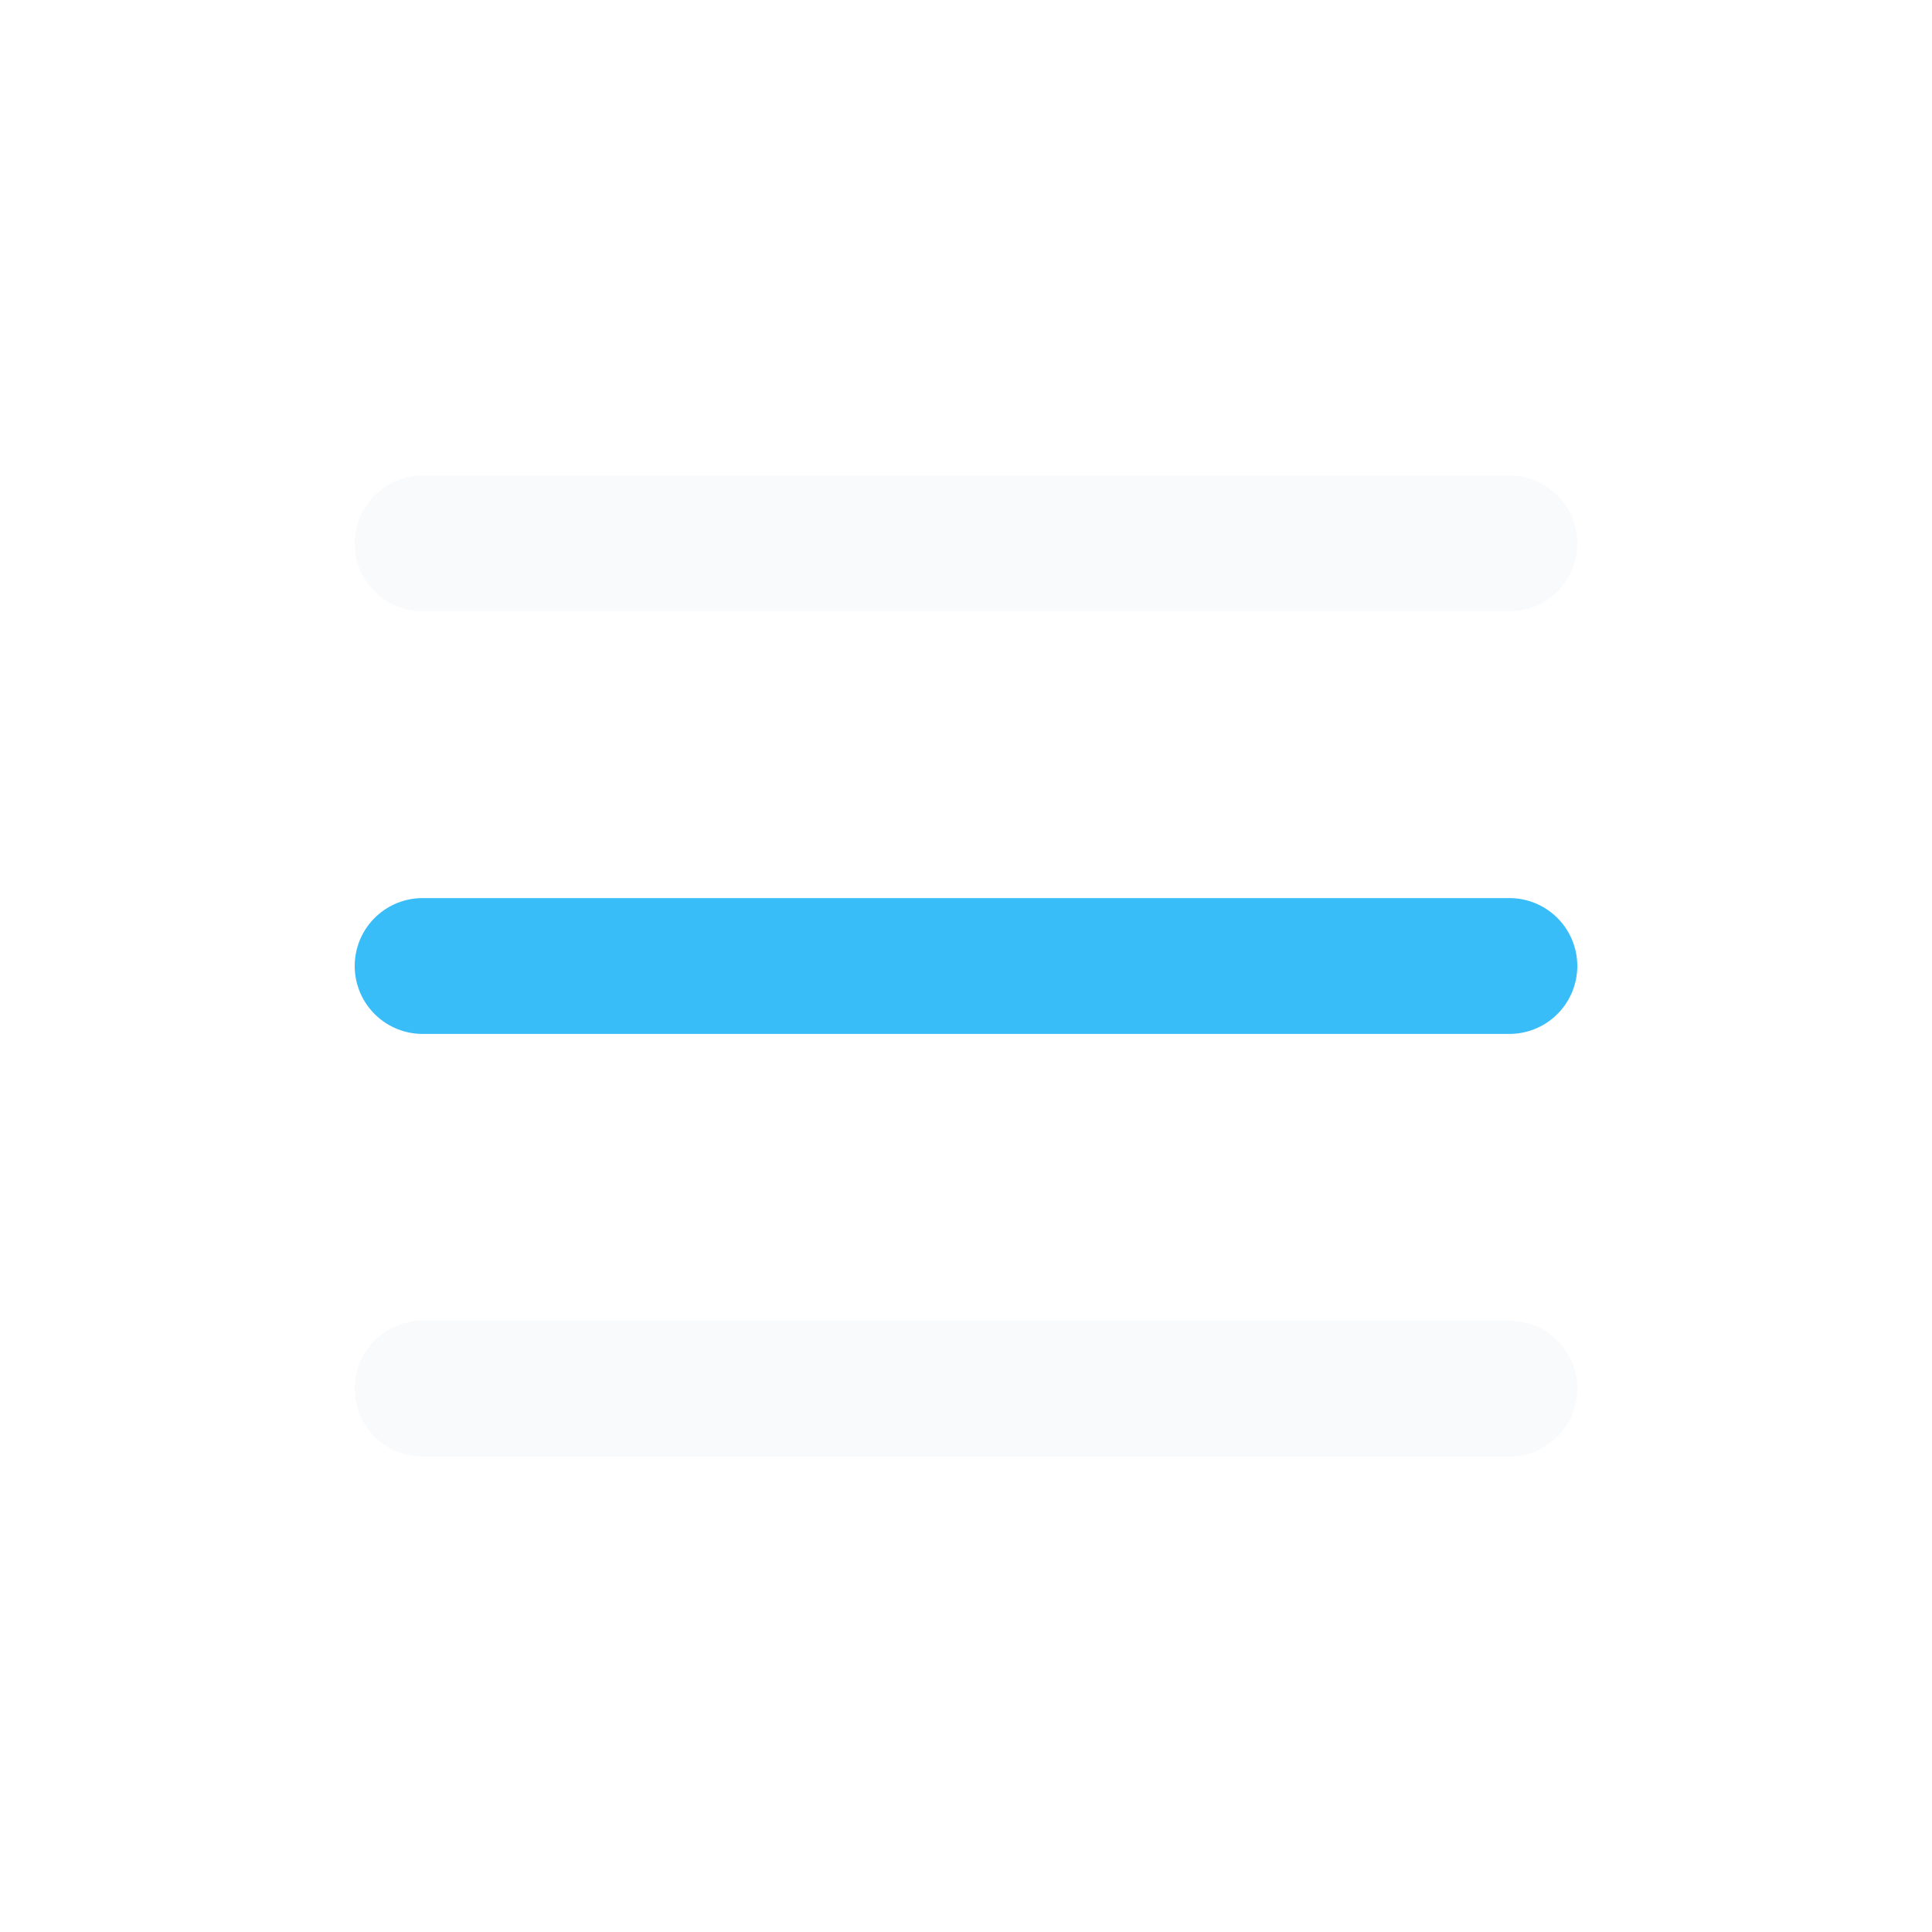
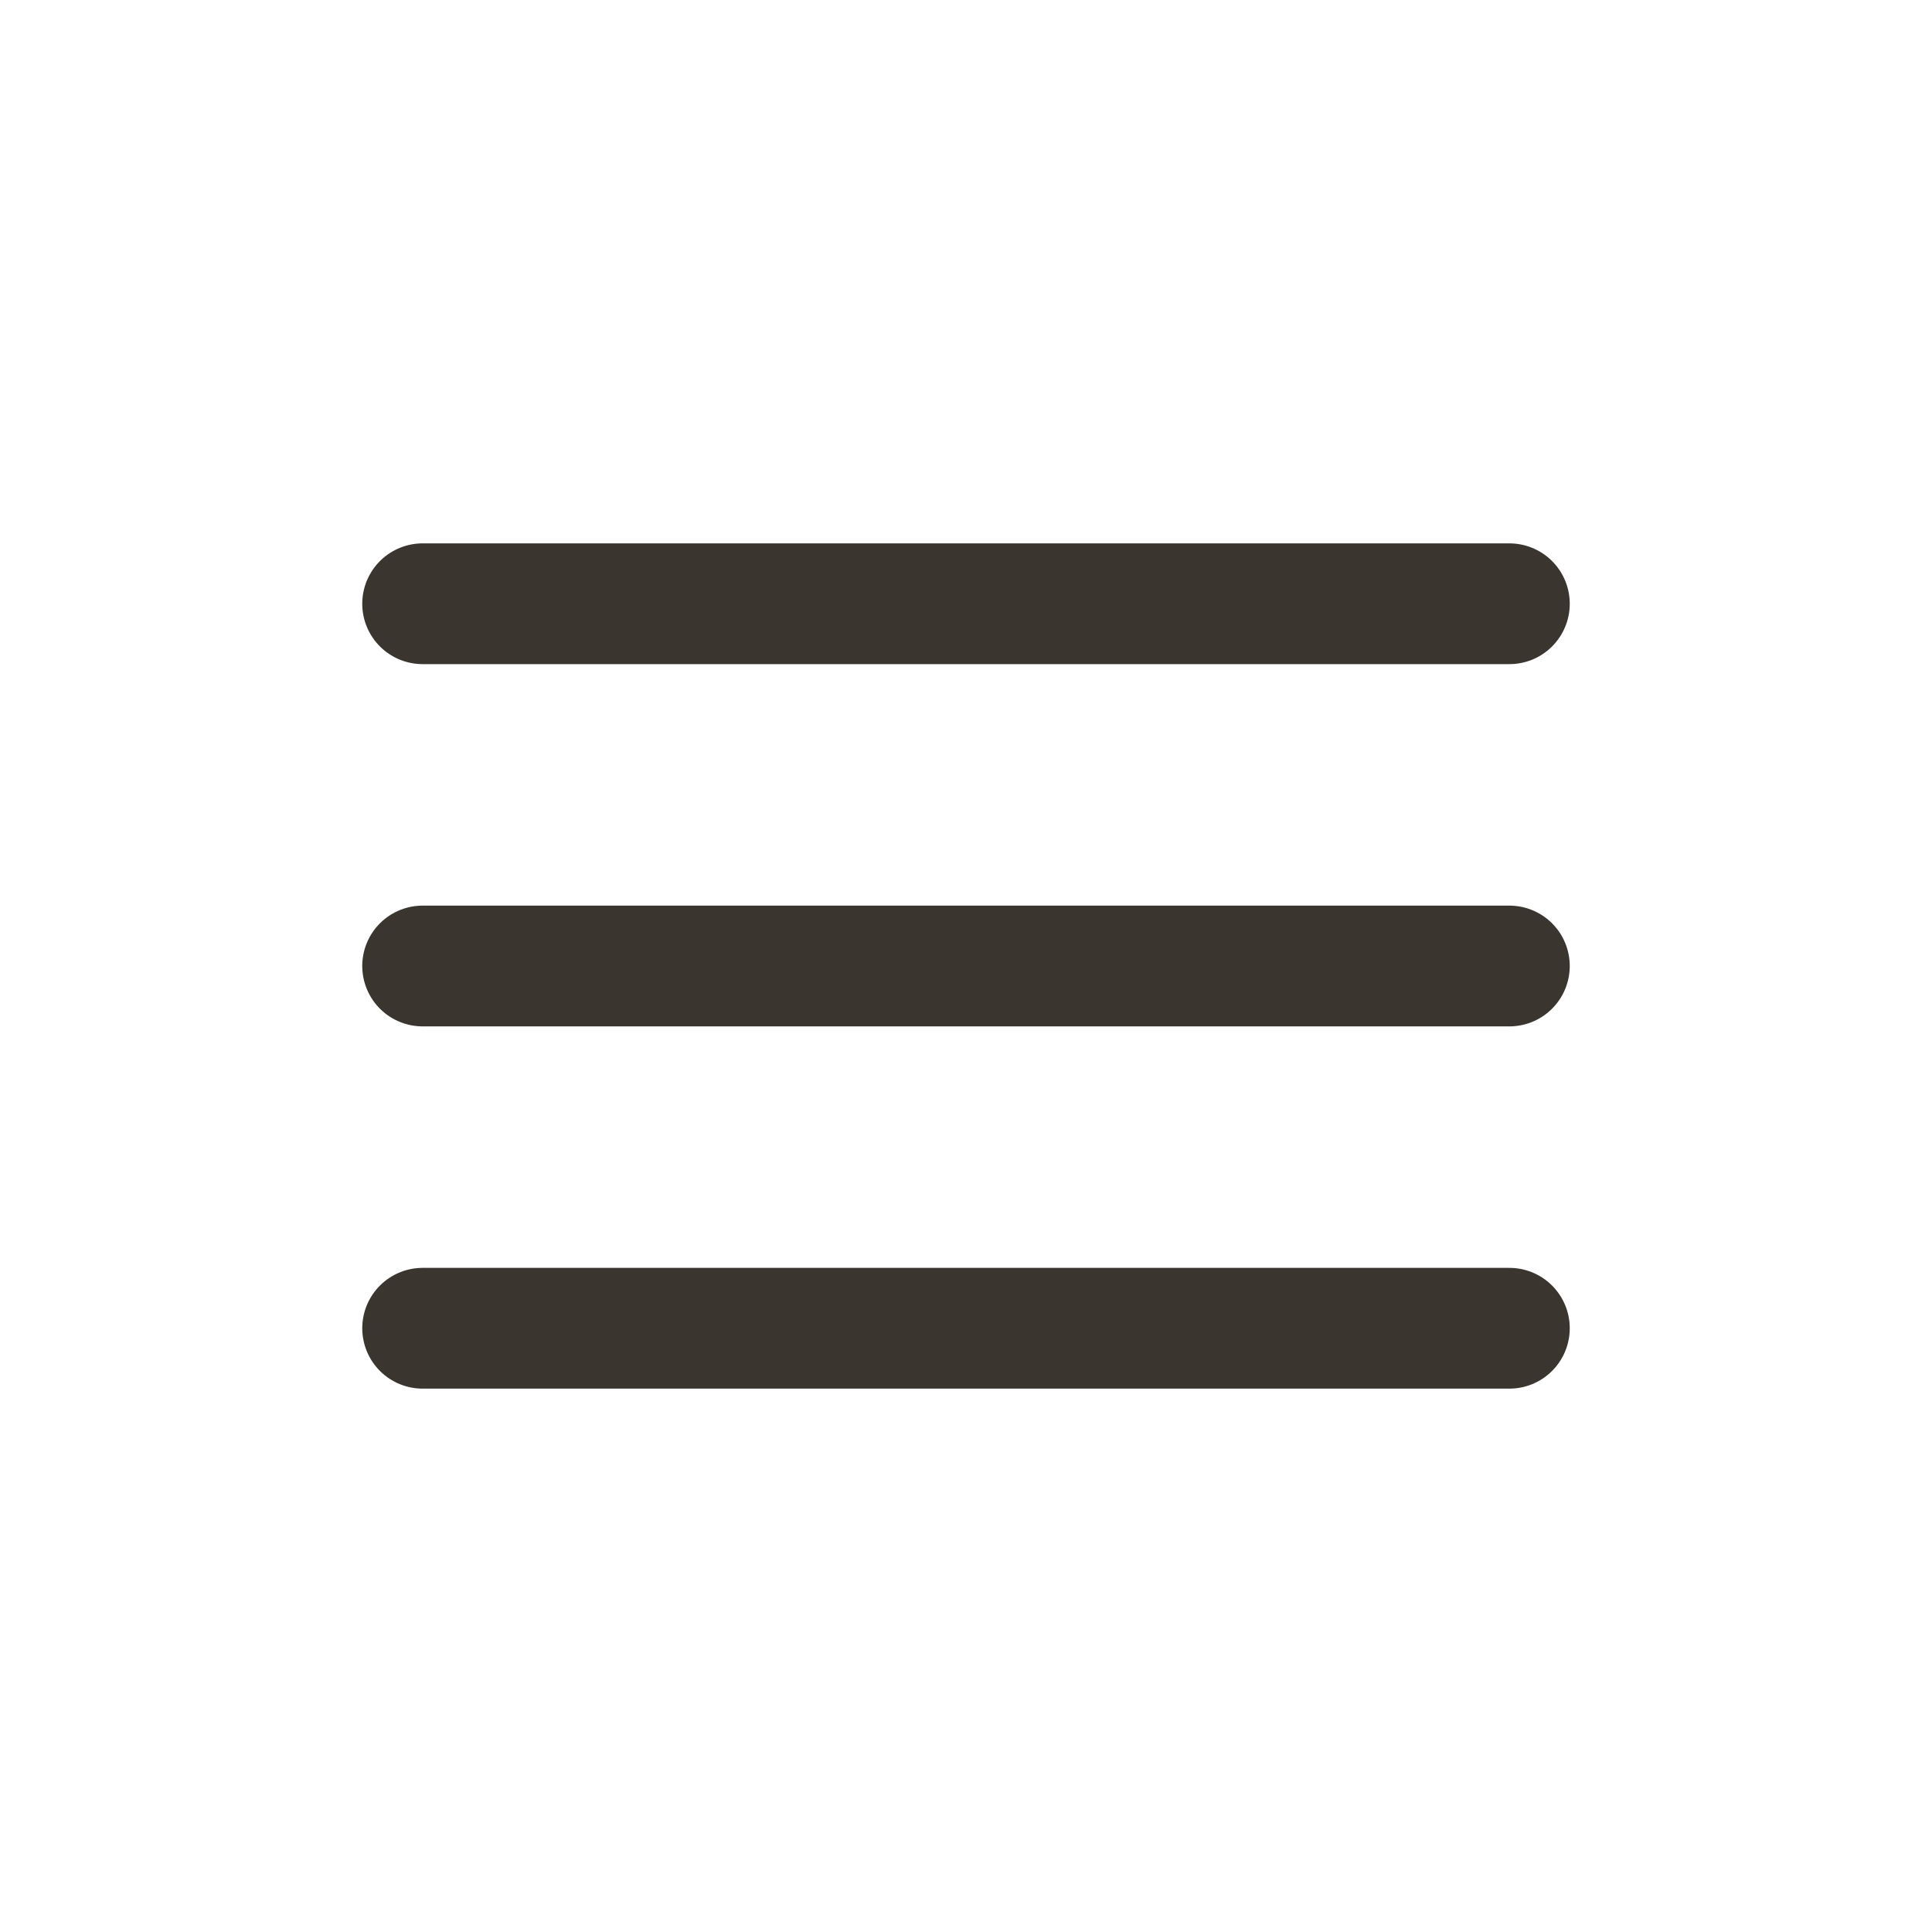
- <svg xmlns="http://www.w3.org/2000/svg" viewBox="0 0 64 64" width="64" height="64">
-   <line x1="14" y1="18" x2="50" y2="18" stroke="#F8FAFC" stroke-width="4.5" stroke-linecap="round" />
-   <line x1="14" y1="32" x2="50" y2="32" stroke="#38BDF8" stroke-width="4.5" stroke-linecap="round" />
-   <line x1="14" y1="46" x2="50" y2="46" stroke="#F8FAFC" stroke-width="4.5" stroke-linecap="round" />
+ <svg xmlns="http://www.w3.org/2000/svg" viewBox="0 0 64 64" width="64" height="64" fill="none" stroke="#3A352F" stroke-width="4" stroke-linecap="round" stroke-linejoin="round">
+   <path d="M14 20h36M14 32h36M14 44h36" />
</svg>
